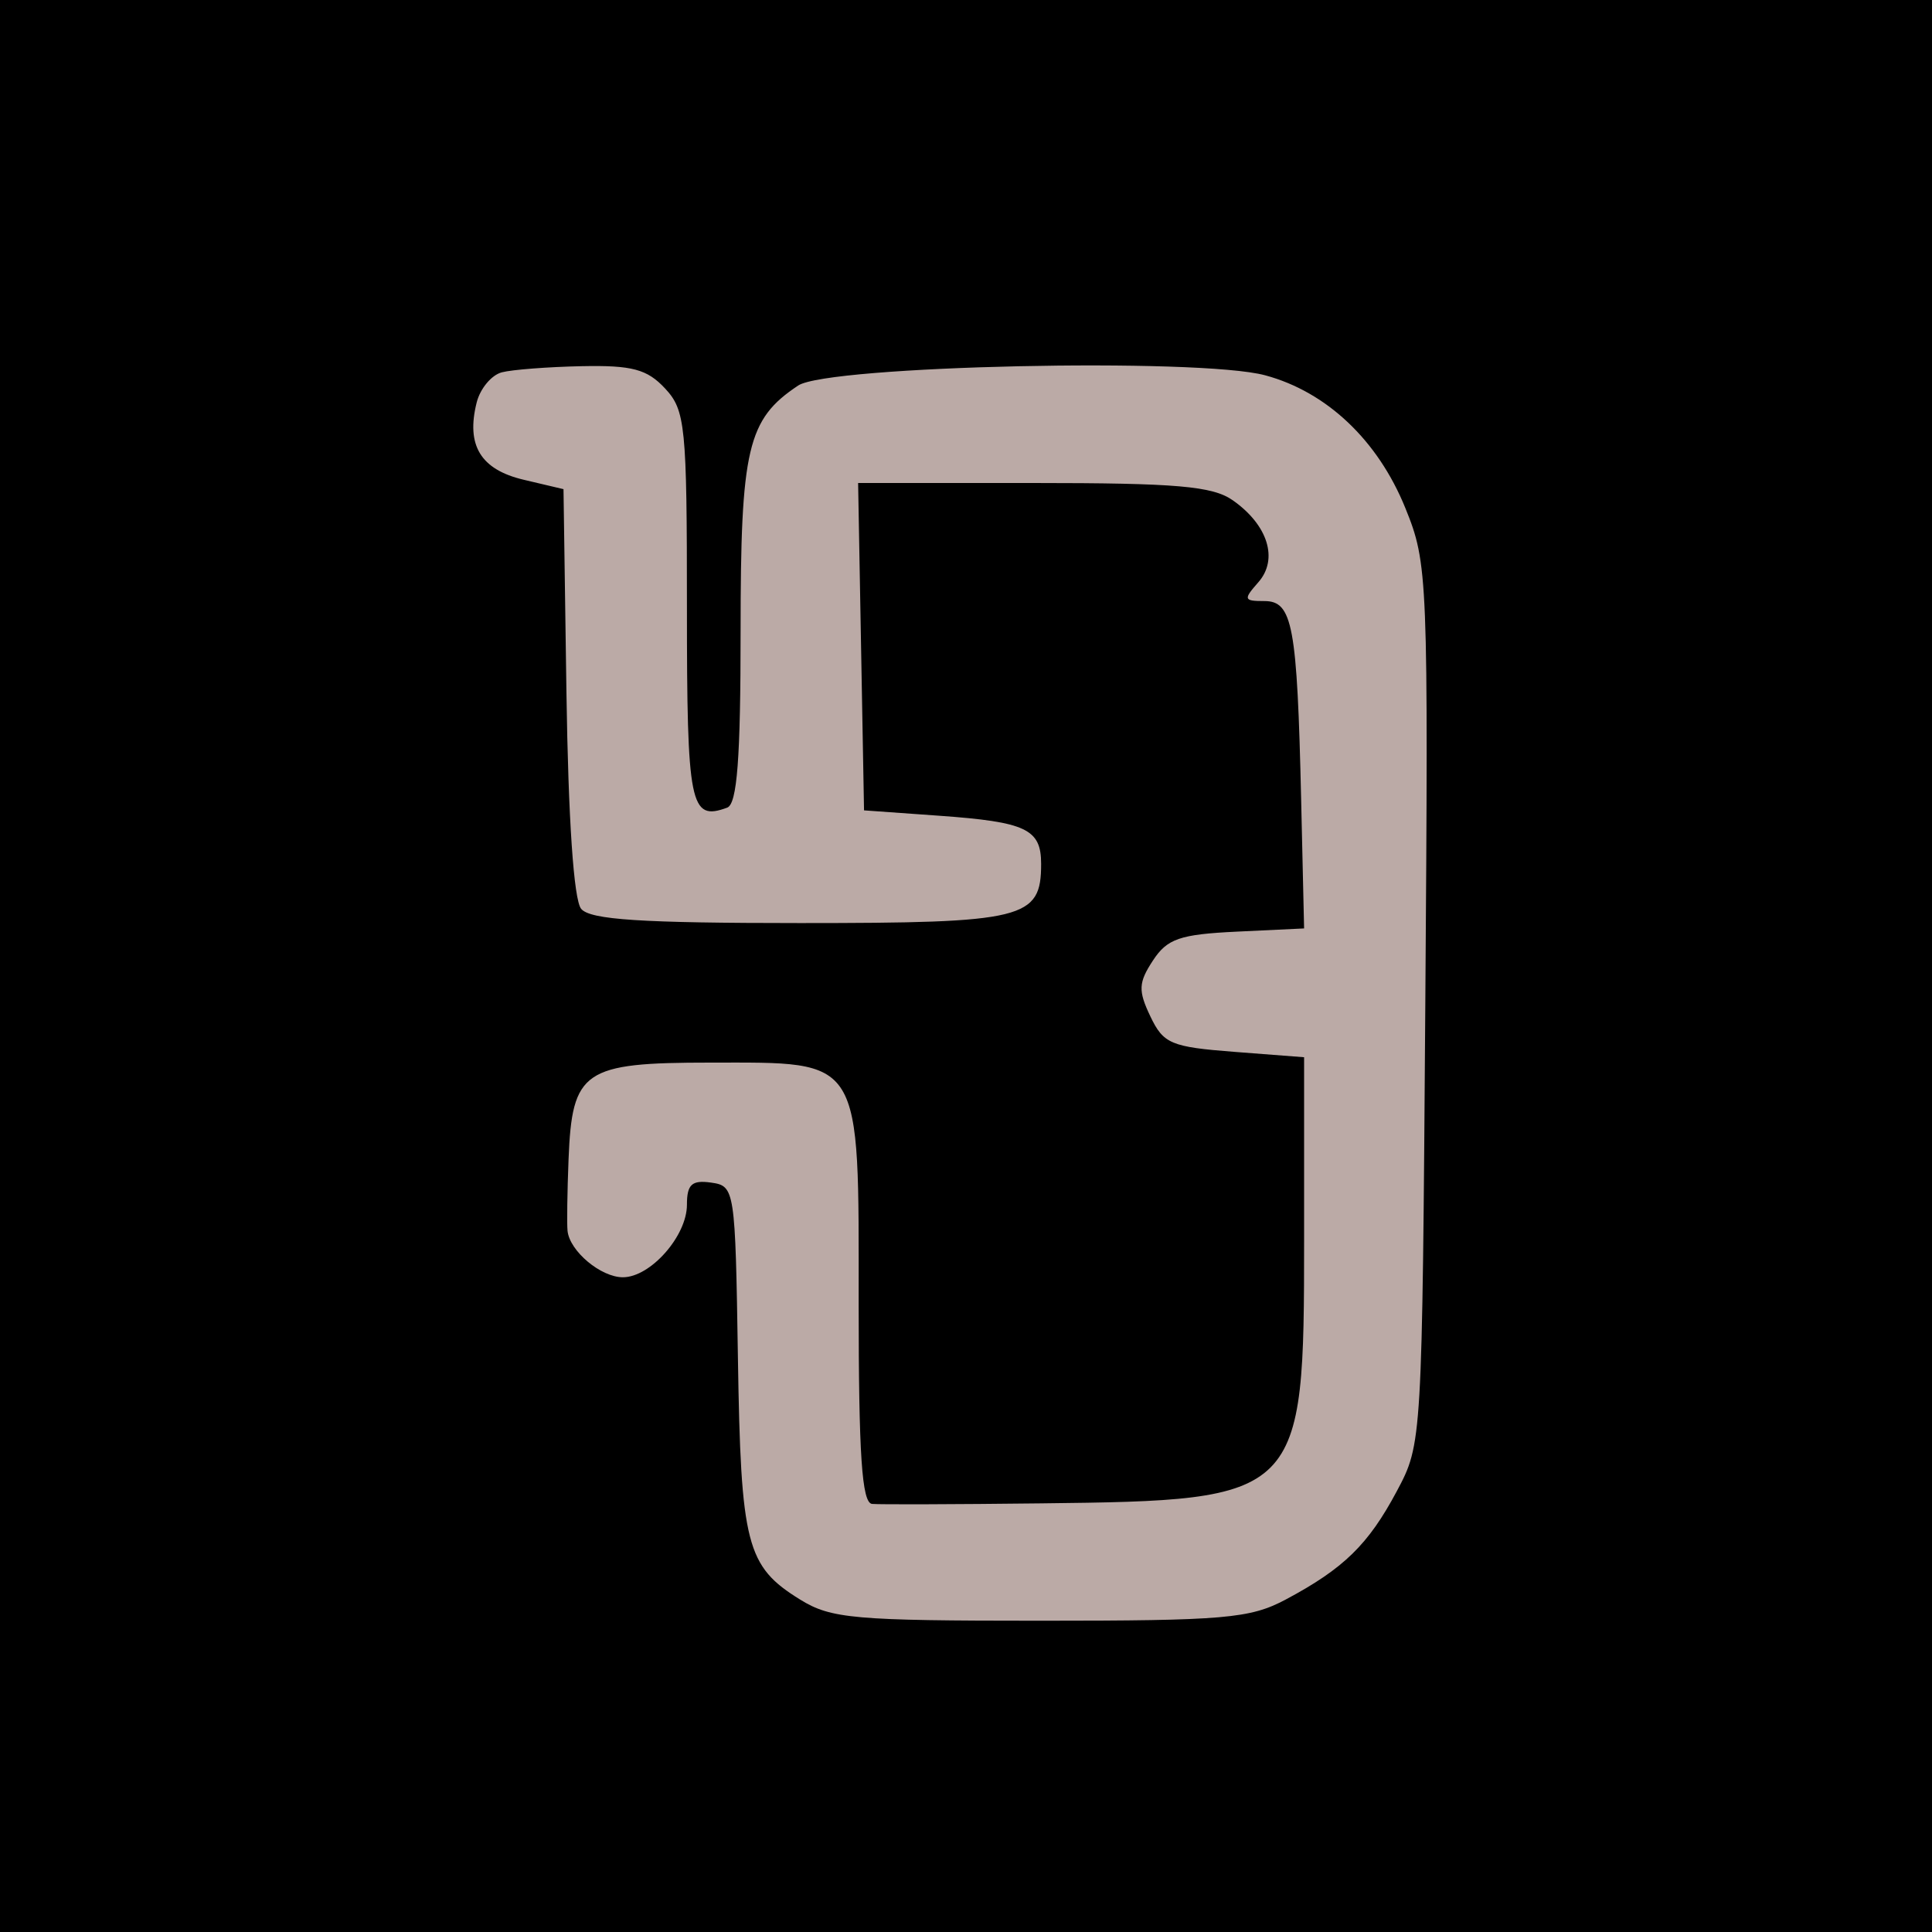
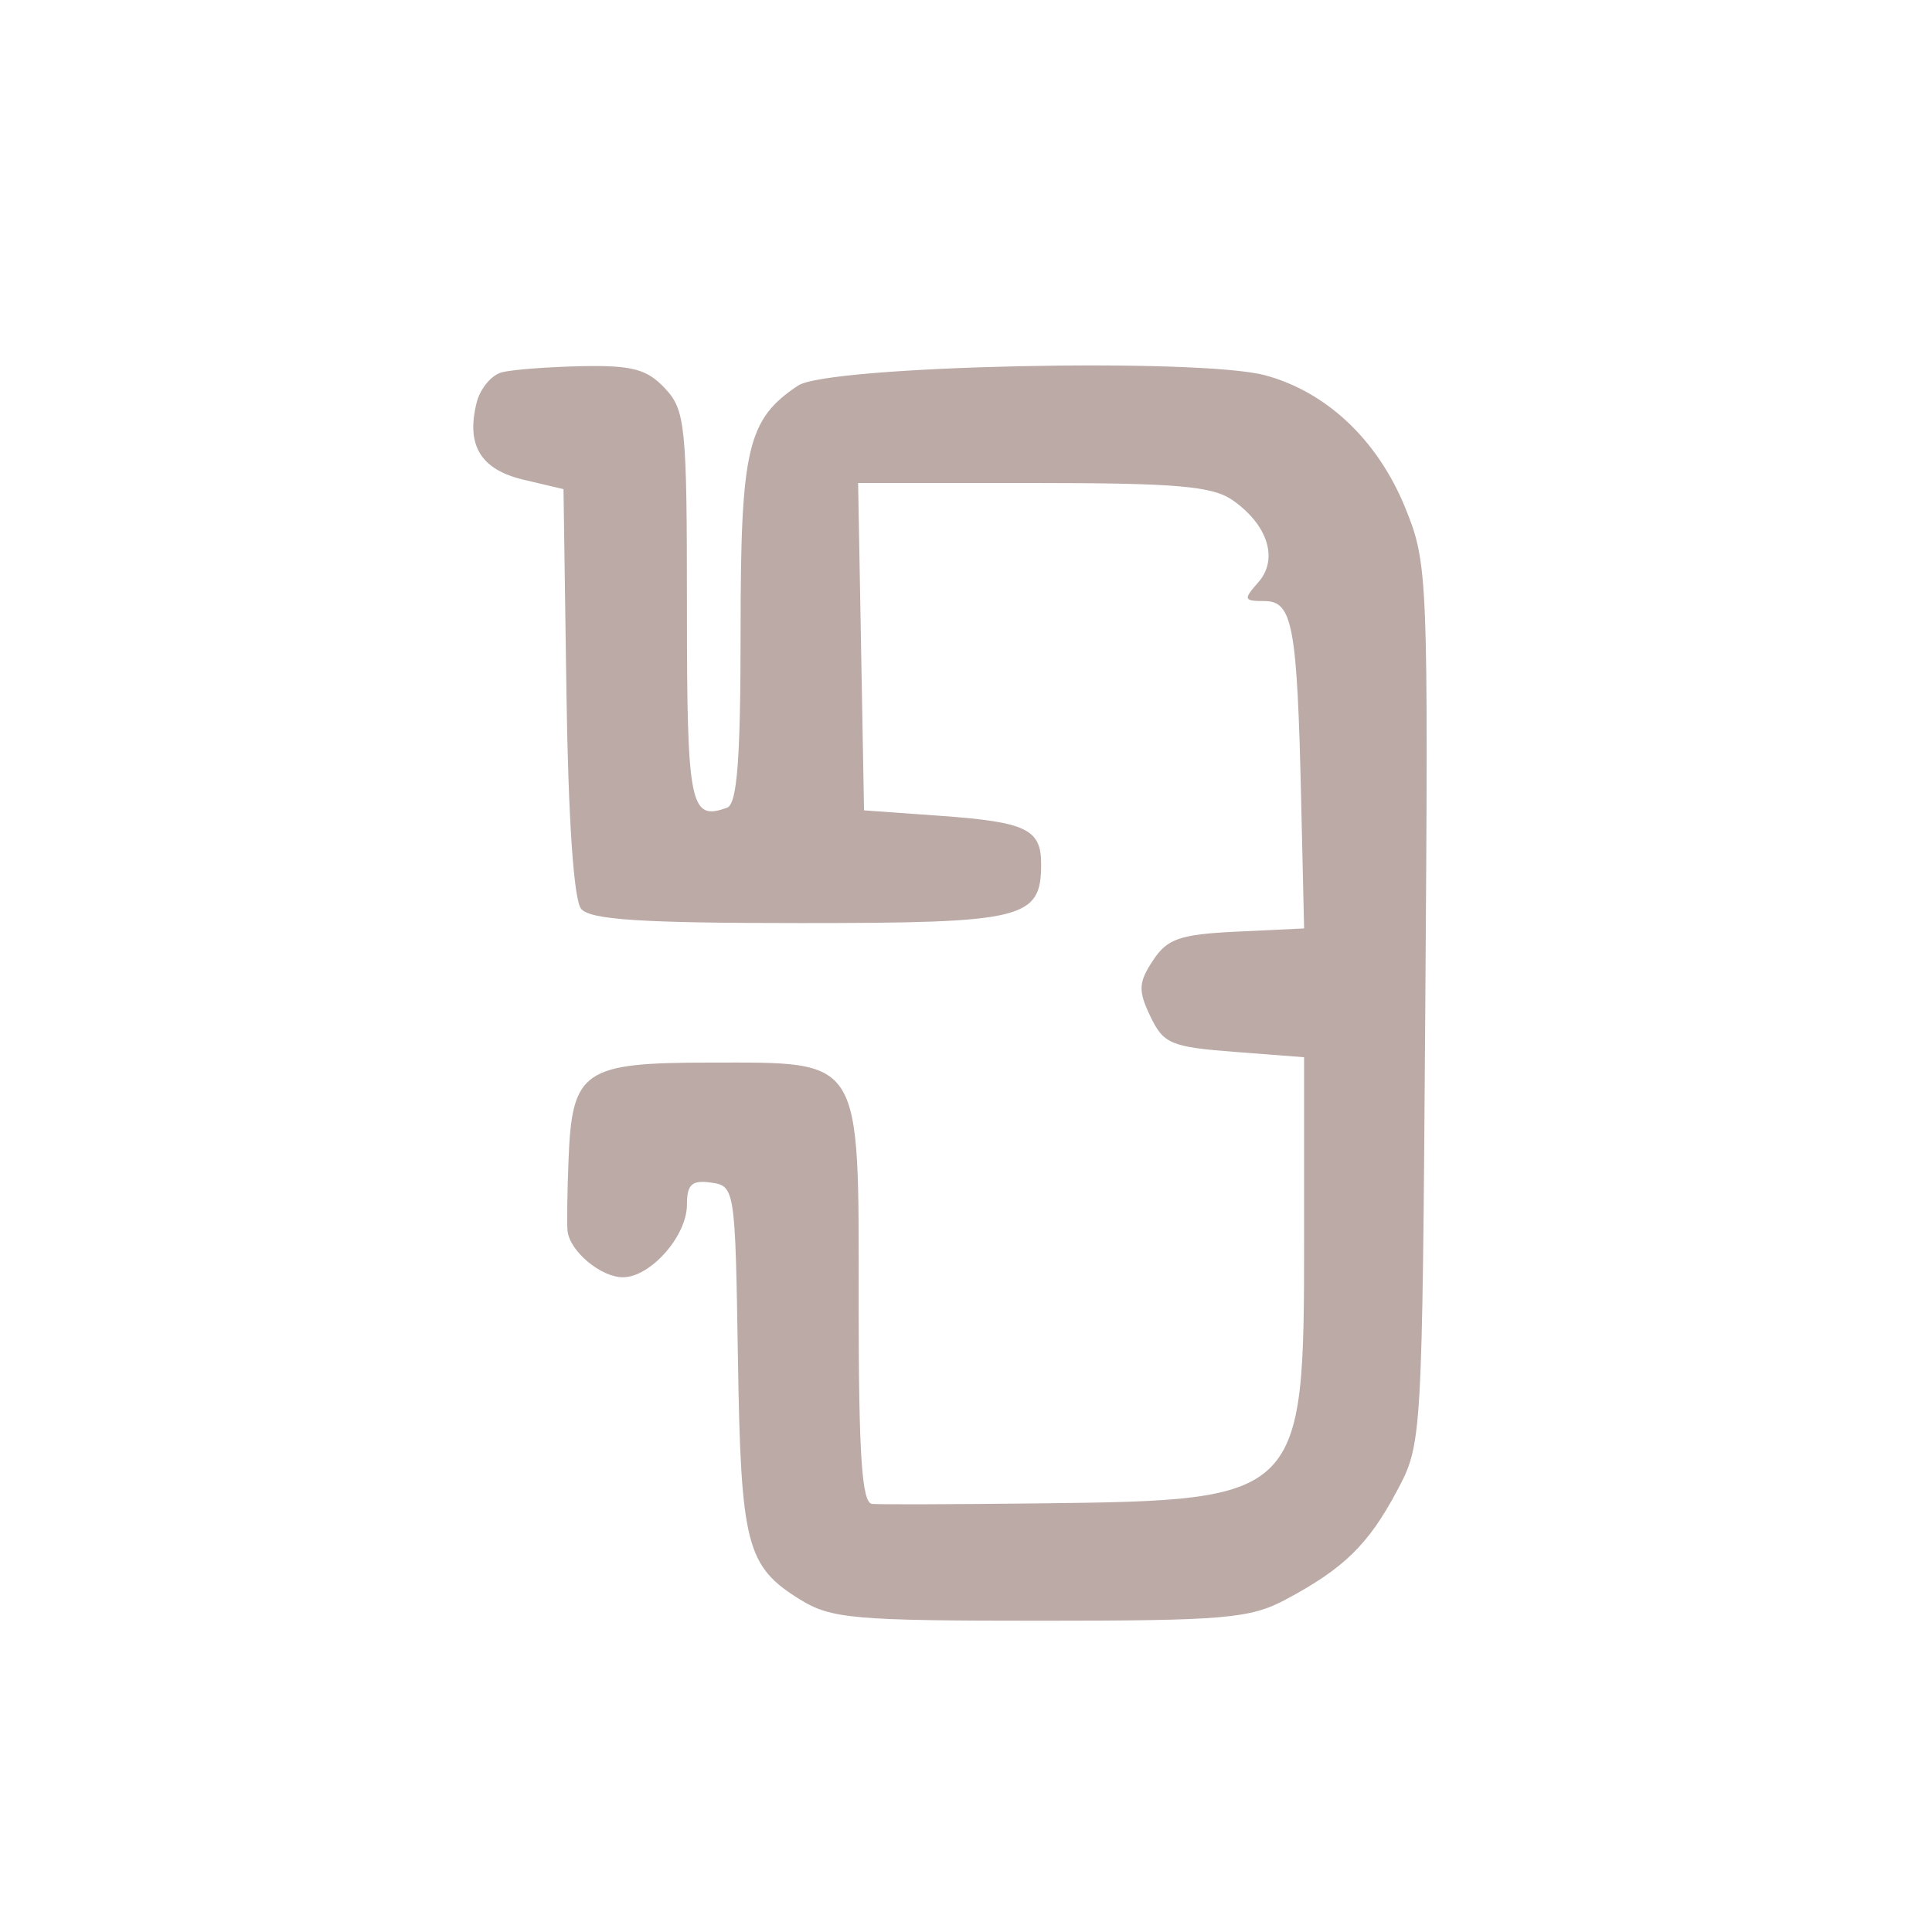
<svg xmlns="http://www.w3.org/2000/svg" viewBox="0 0 180 180">
-   <rect width="180" height="180" fill="#000000" />
  <path d="M 46.751 34.689 C 45.789 34.941, 44.735 36.206, 44.410 37.501 C 43.408 41.494, 44.781 43.750, 48.789 44.697 L 52.500 45.573 52.773 64.462 C 52.944 76.329, 53.454 83.842, 54.145 84.675 C 54.989 85.691, 59.742 86, 74.551 86 C 95.455 86, 97 85.621, 97 80.488 C 97 77.238, 95.604 76.579, 87.500 76 L 80.500 75.500 80.224 60.250 L 79.948 45 96.251 45 C 109.607 45, 112.970 45.291, 114.849 46.607 C 118.134 48.908, 119.130 52.101, 117.234 54.250 C 115.821 55.852, 115.869 56, 117.800 56 C 120.433 56, 120.852 58.265, 121.225 74.500 L 121.500 86.500 115.242 86.798 C 109.917 87.051, 108.749 87.454, 107.412 89.495 C 106.064 91.552, 106.030 92.293, 107.178 94.697 C 108.395 97.248, 109.100 97.545, 115.008 98 L 121.500 98.500 121.500 115.500 C 121.500 139.614, 121.332 139.783, 97 140.065 C 89.025 140.157, 81.938 140.180, 81.250 140.116 C 80.299 140.028, 80 135.571, 80 121.500 C 80 98.251, 80.461 99, 66.155 99 C 54.358 99, 53.302 99.721, 52.971 108 C 52.851 111.025, 52.808 114.030, 52.876 114.679 C 53.075 116.566, 55.979 119, 58.032 119 C 60.604 119, 64 115.154, 64 112.242 C 64 110.345, 64.457 109.926, 66.250 110.180 C 68.464 110.495, 68.504 110.755, 68.750 126.500 C 69.022 143.948, 69.532 145.930, 74.555 149.034 C 77.428 150.810, 79.593 151, 96.908 151 C 114.089 151, 116.465 150.795, 119.790 149.023 C 125.191 146.144, 127.483 143.908, 130.137 138.931 C 132.495 134.510, 132.501 134.410, 132.793 93.569 C 133.079 53.602, 133.035 52.513, 130.928 47.322 C 128.370 41.019, 123.605 36.509, 117.874 34.966 C 111.706 33.305, 77.161 34.061, 74.366 35.918 C 69.631 39.064, 69 41.756, 69 58.797 C 69 70.676, 68.679 74.904, 67.750 75.246 C 64.286 76.520, 64 75.098, 64 56.605 C 64 39.643, 63.858 38.225, 61.961 36.189 C 60.291 34.396, 58.889 34.021, 54.211 34.116 C 51.070 34.180, 47.713 34.438, 46.751 34.689" fill="#bbaaa6" fill-rule="evenodd" />
</svg>
